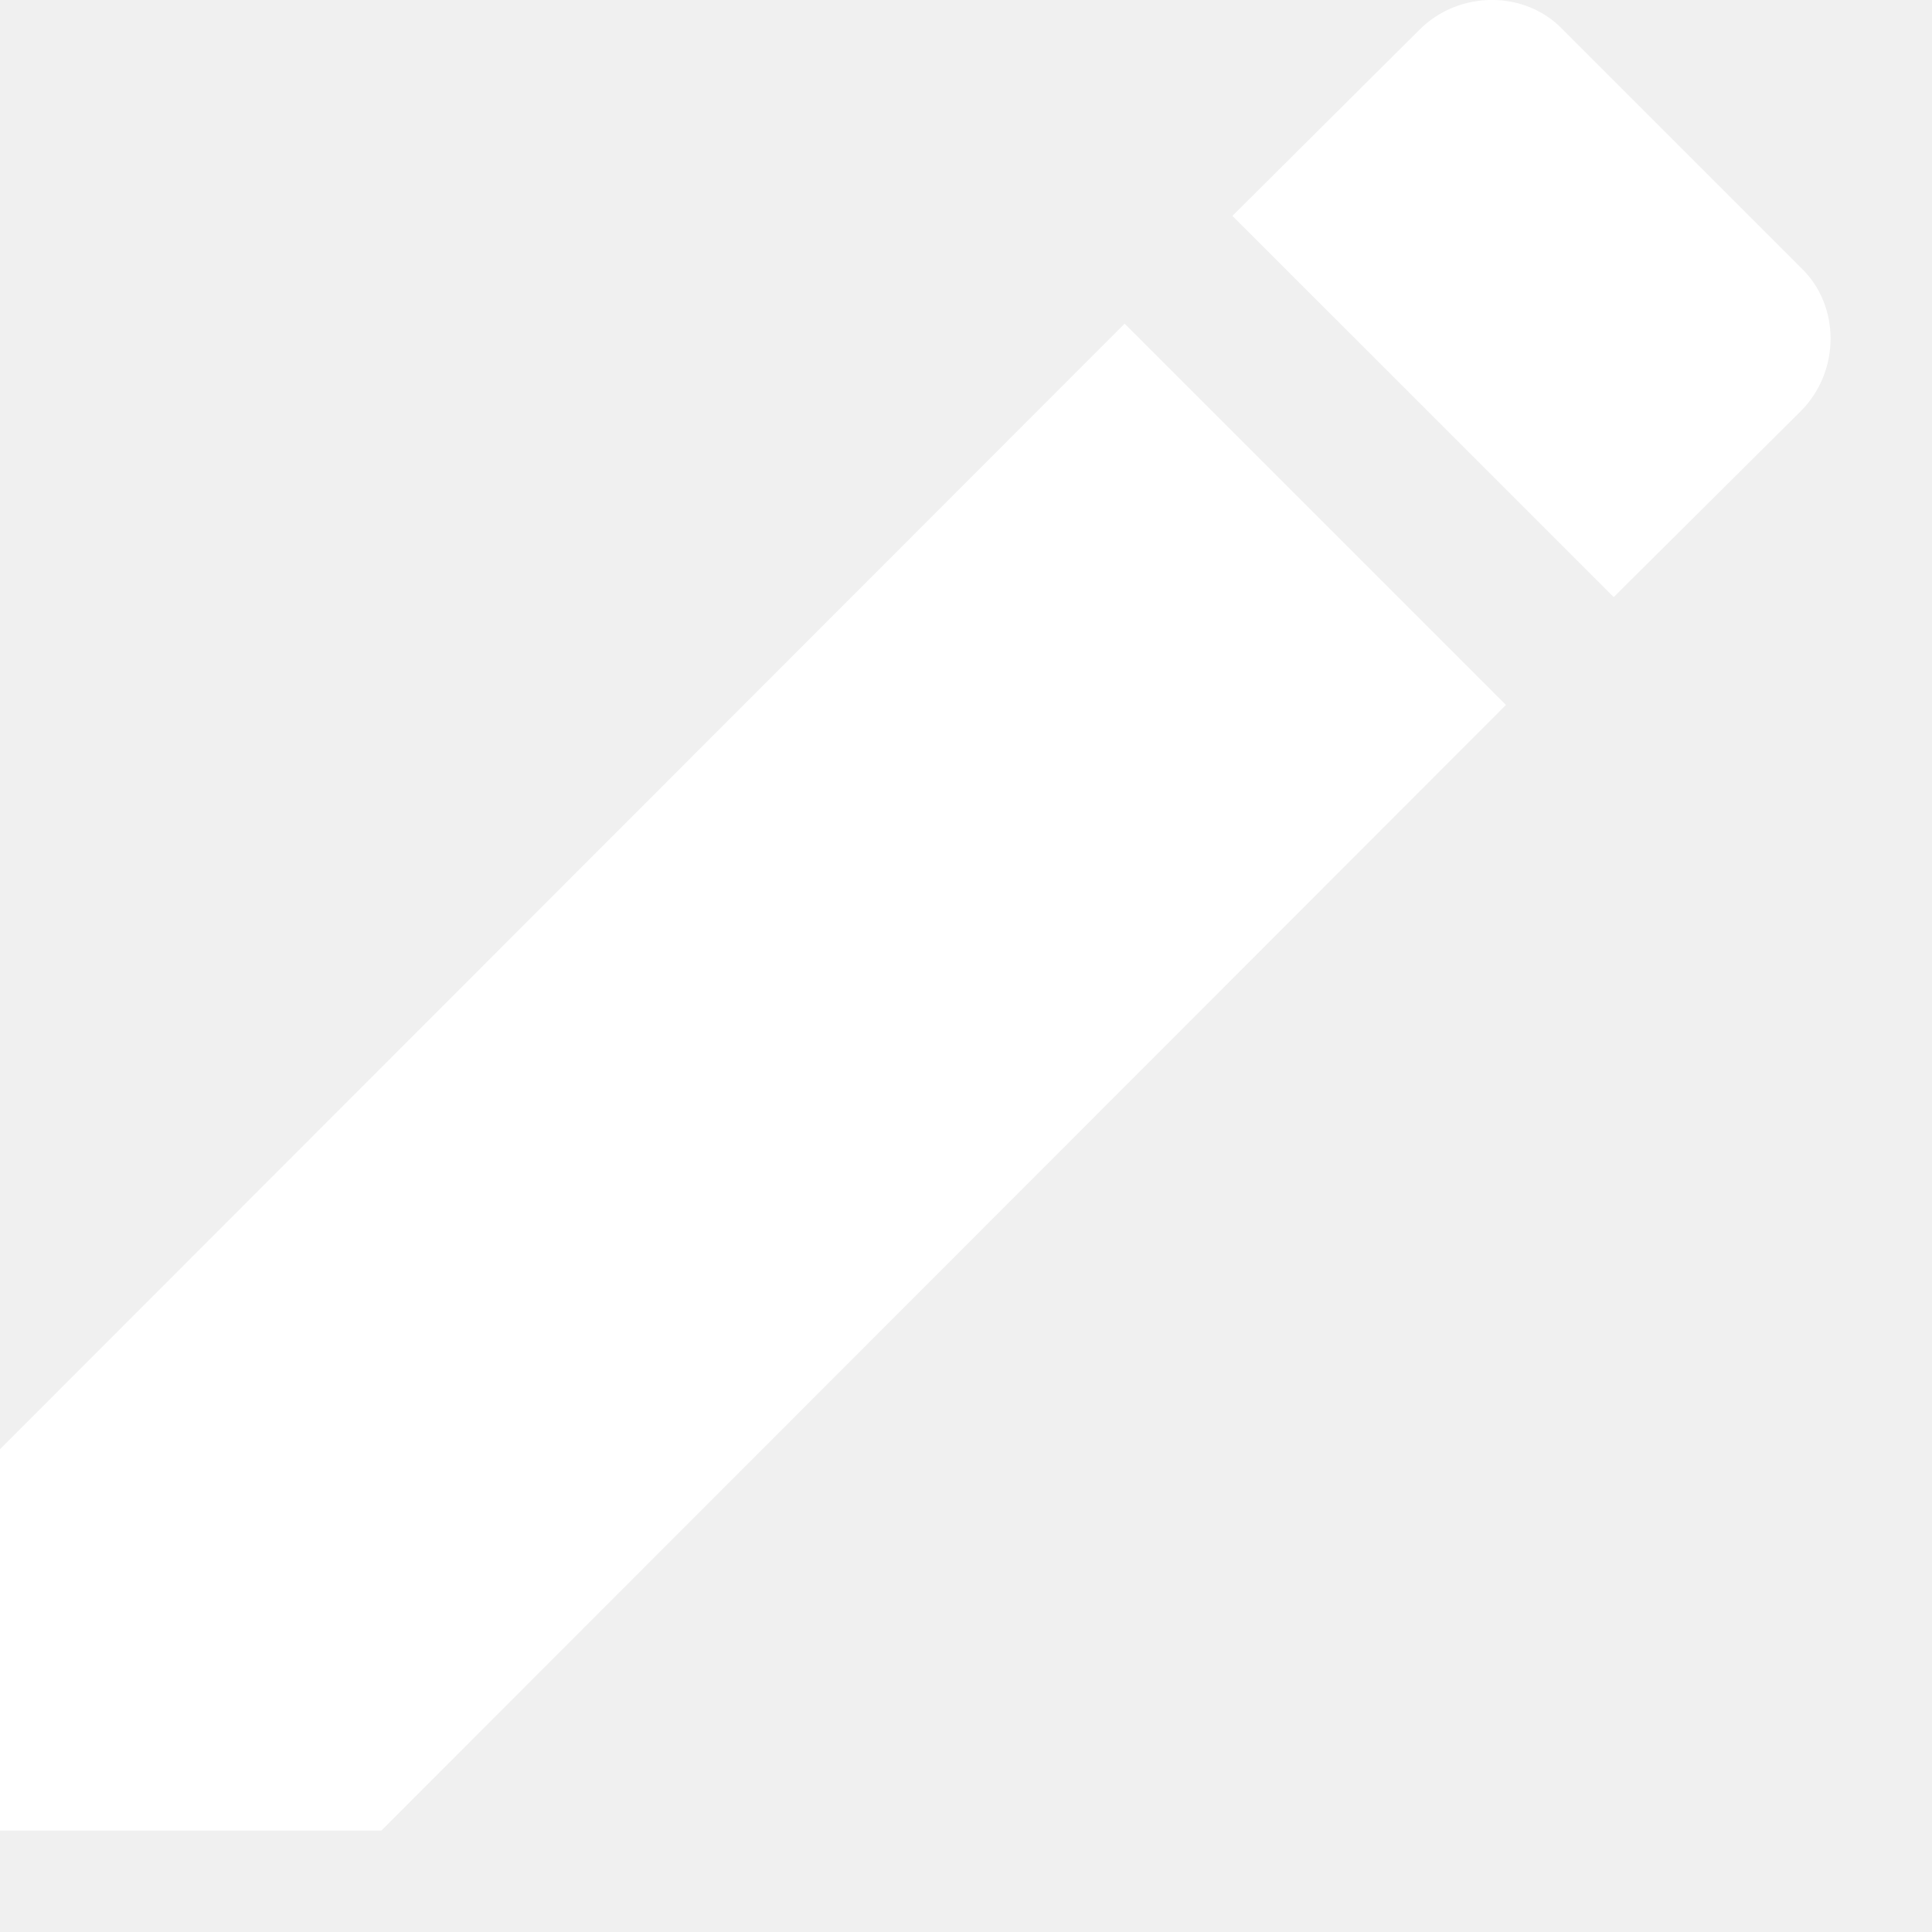
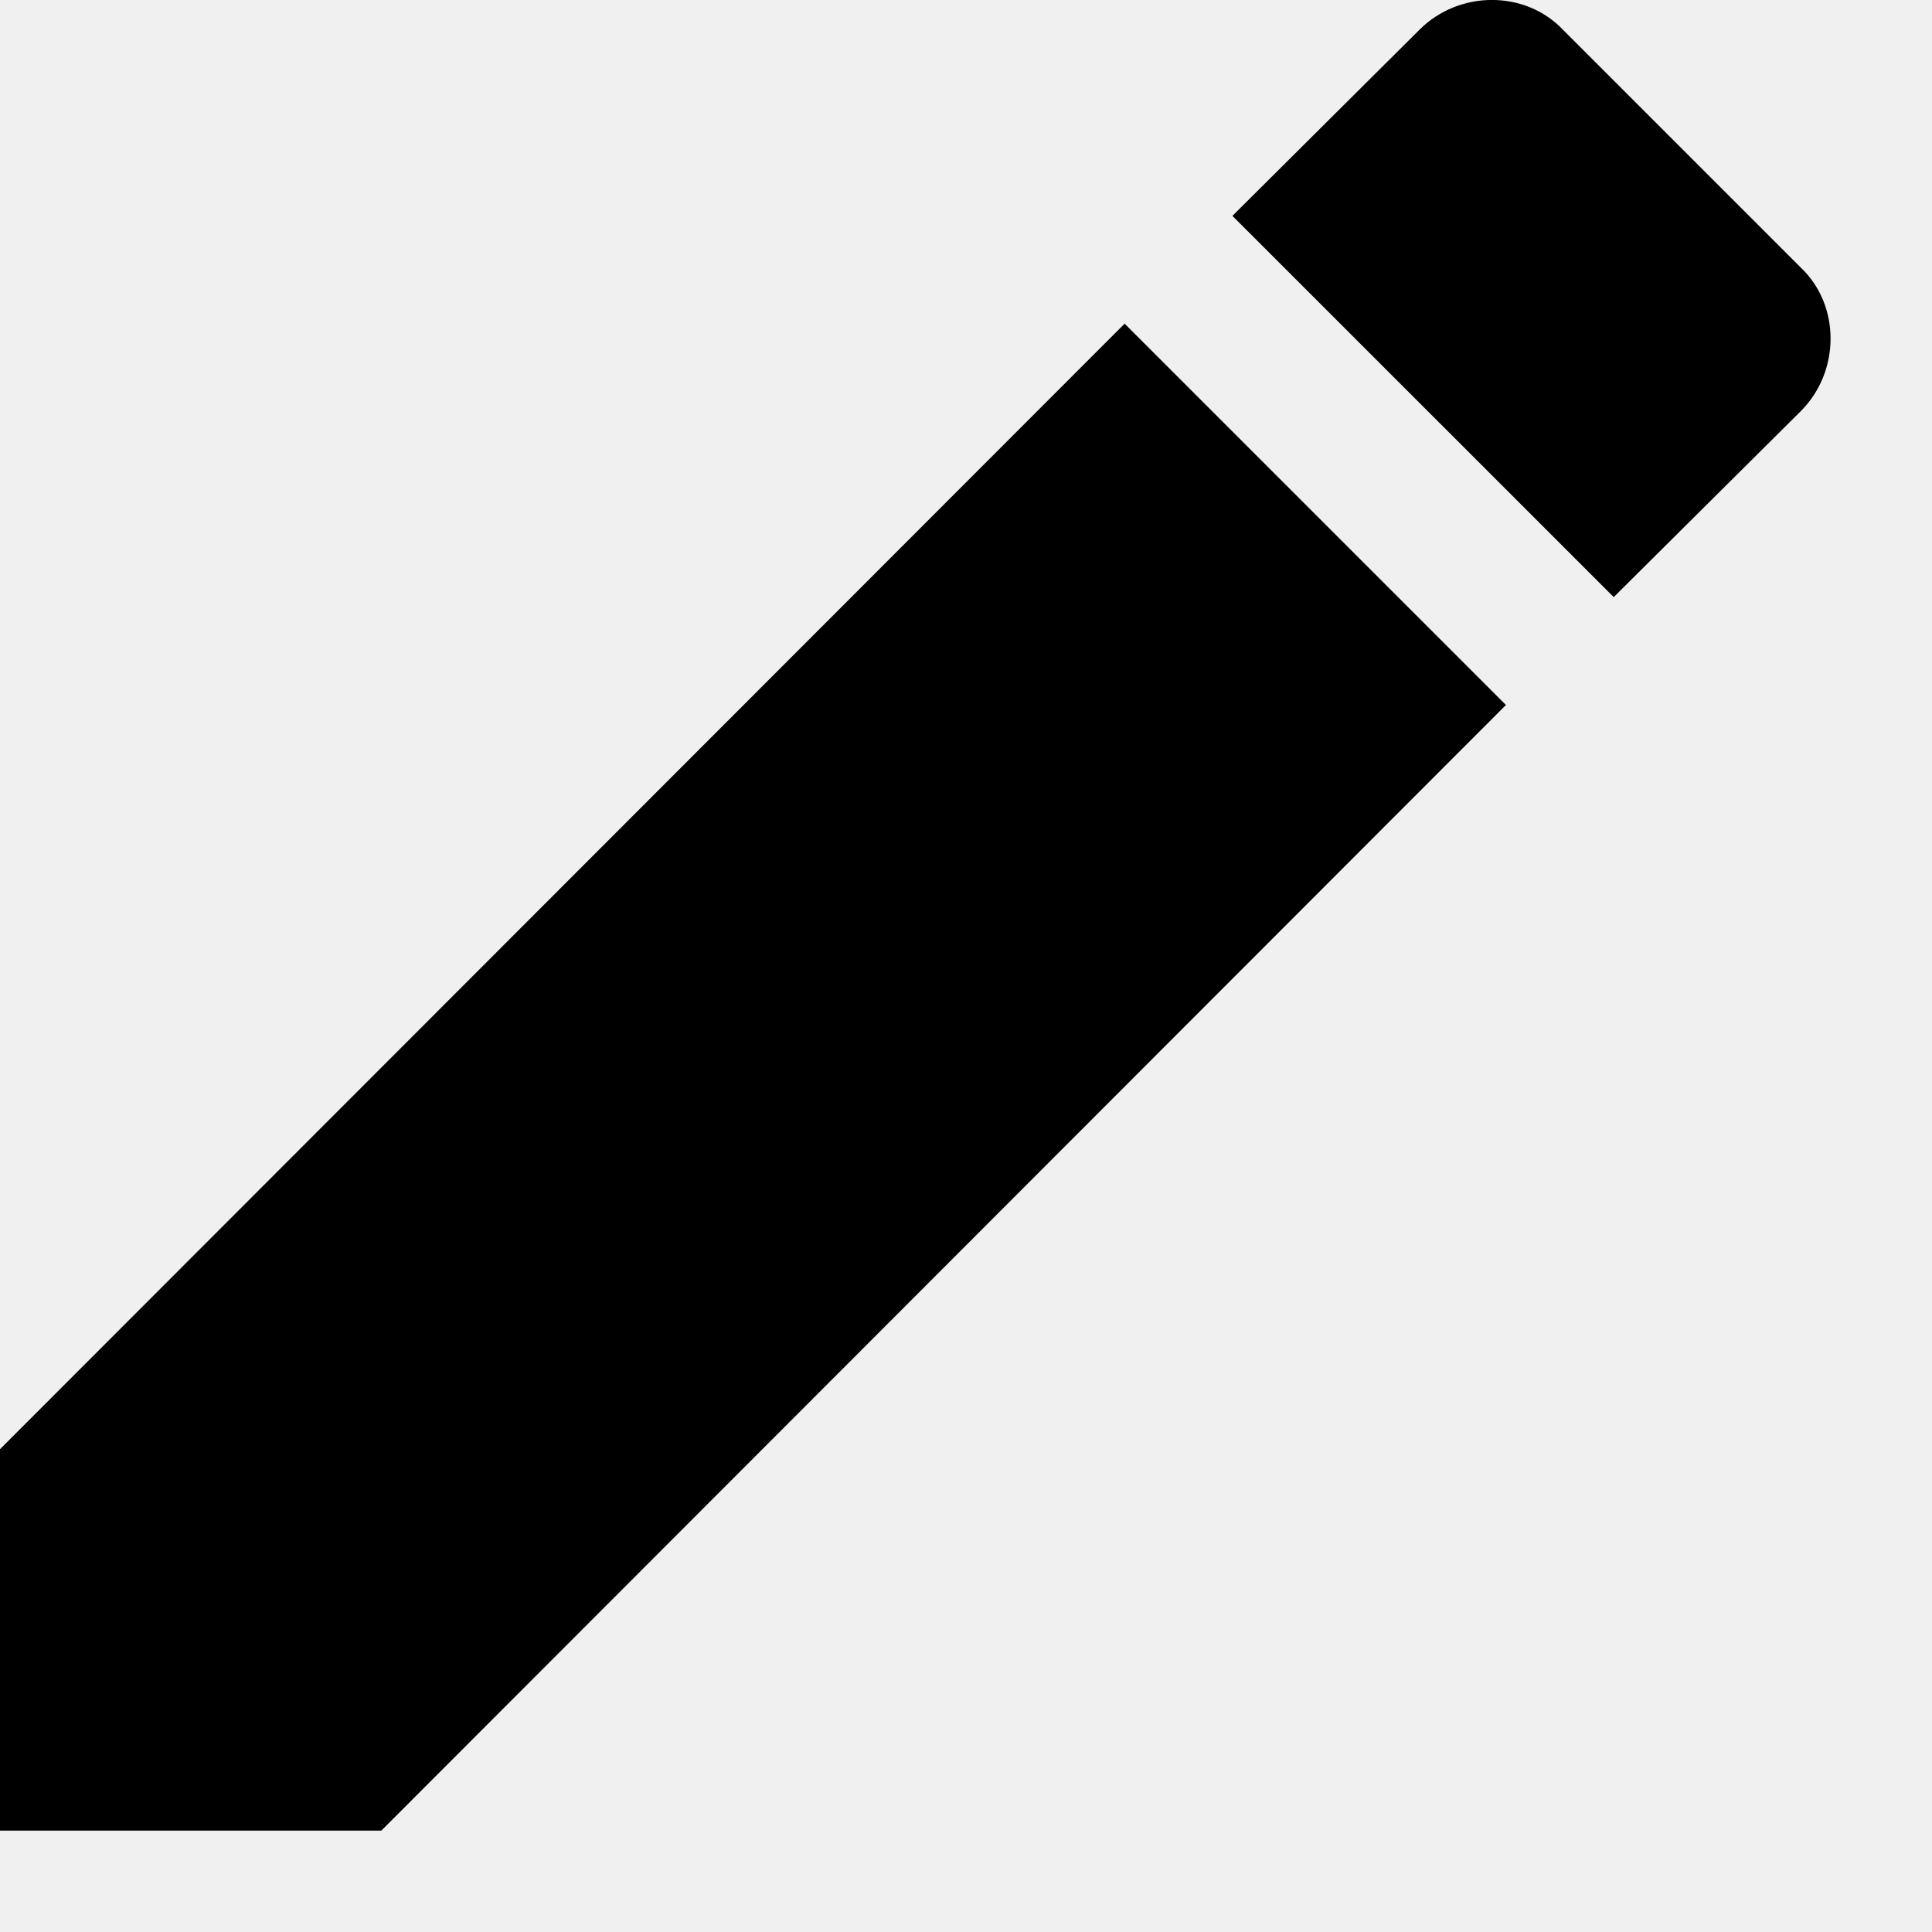
<svg xmlns="http://www.w3.org/2000/svg" width="19" height="19" viewBox="0 0 19 19" fill="none">
-   <path d="M17.71 4.043C18.1 3.652 18.1 3.002 17.71 2.632L15.37 0.292C15 -0.098 14.35 -0.098 13.96 0.292L12.12 2.123L15.87 5.872M0 14.252V18.003H3.75L14.81 6.933L11.06 3.183L0 14.252Z" fill="white" />
+   <path d="M17.71 4.043C18.1 3.652 18.1 3.002 17.71 2.632L15.37 0.292C15 -0.098 14.35 -0.098 13.96 0.292L12.12 2.123L15.87 5.872M0 14.252V18.003H3.75L14.81 6.933L11.06 3.183L0 14.252Z" fill="black" />
</svg>
